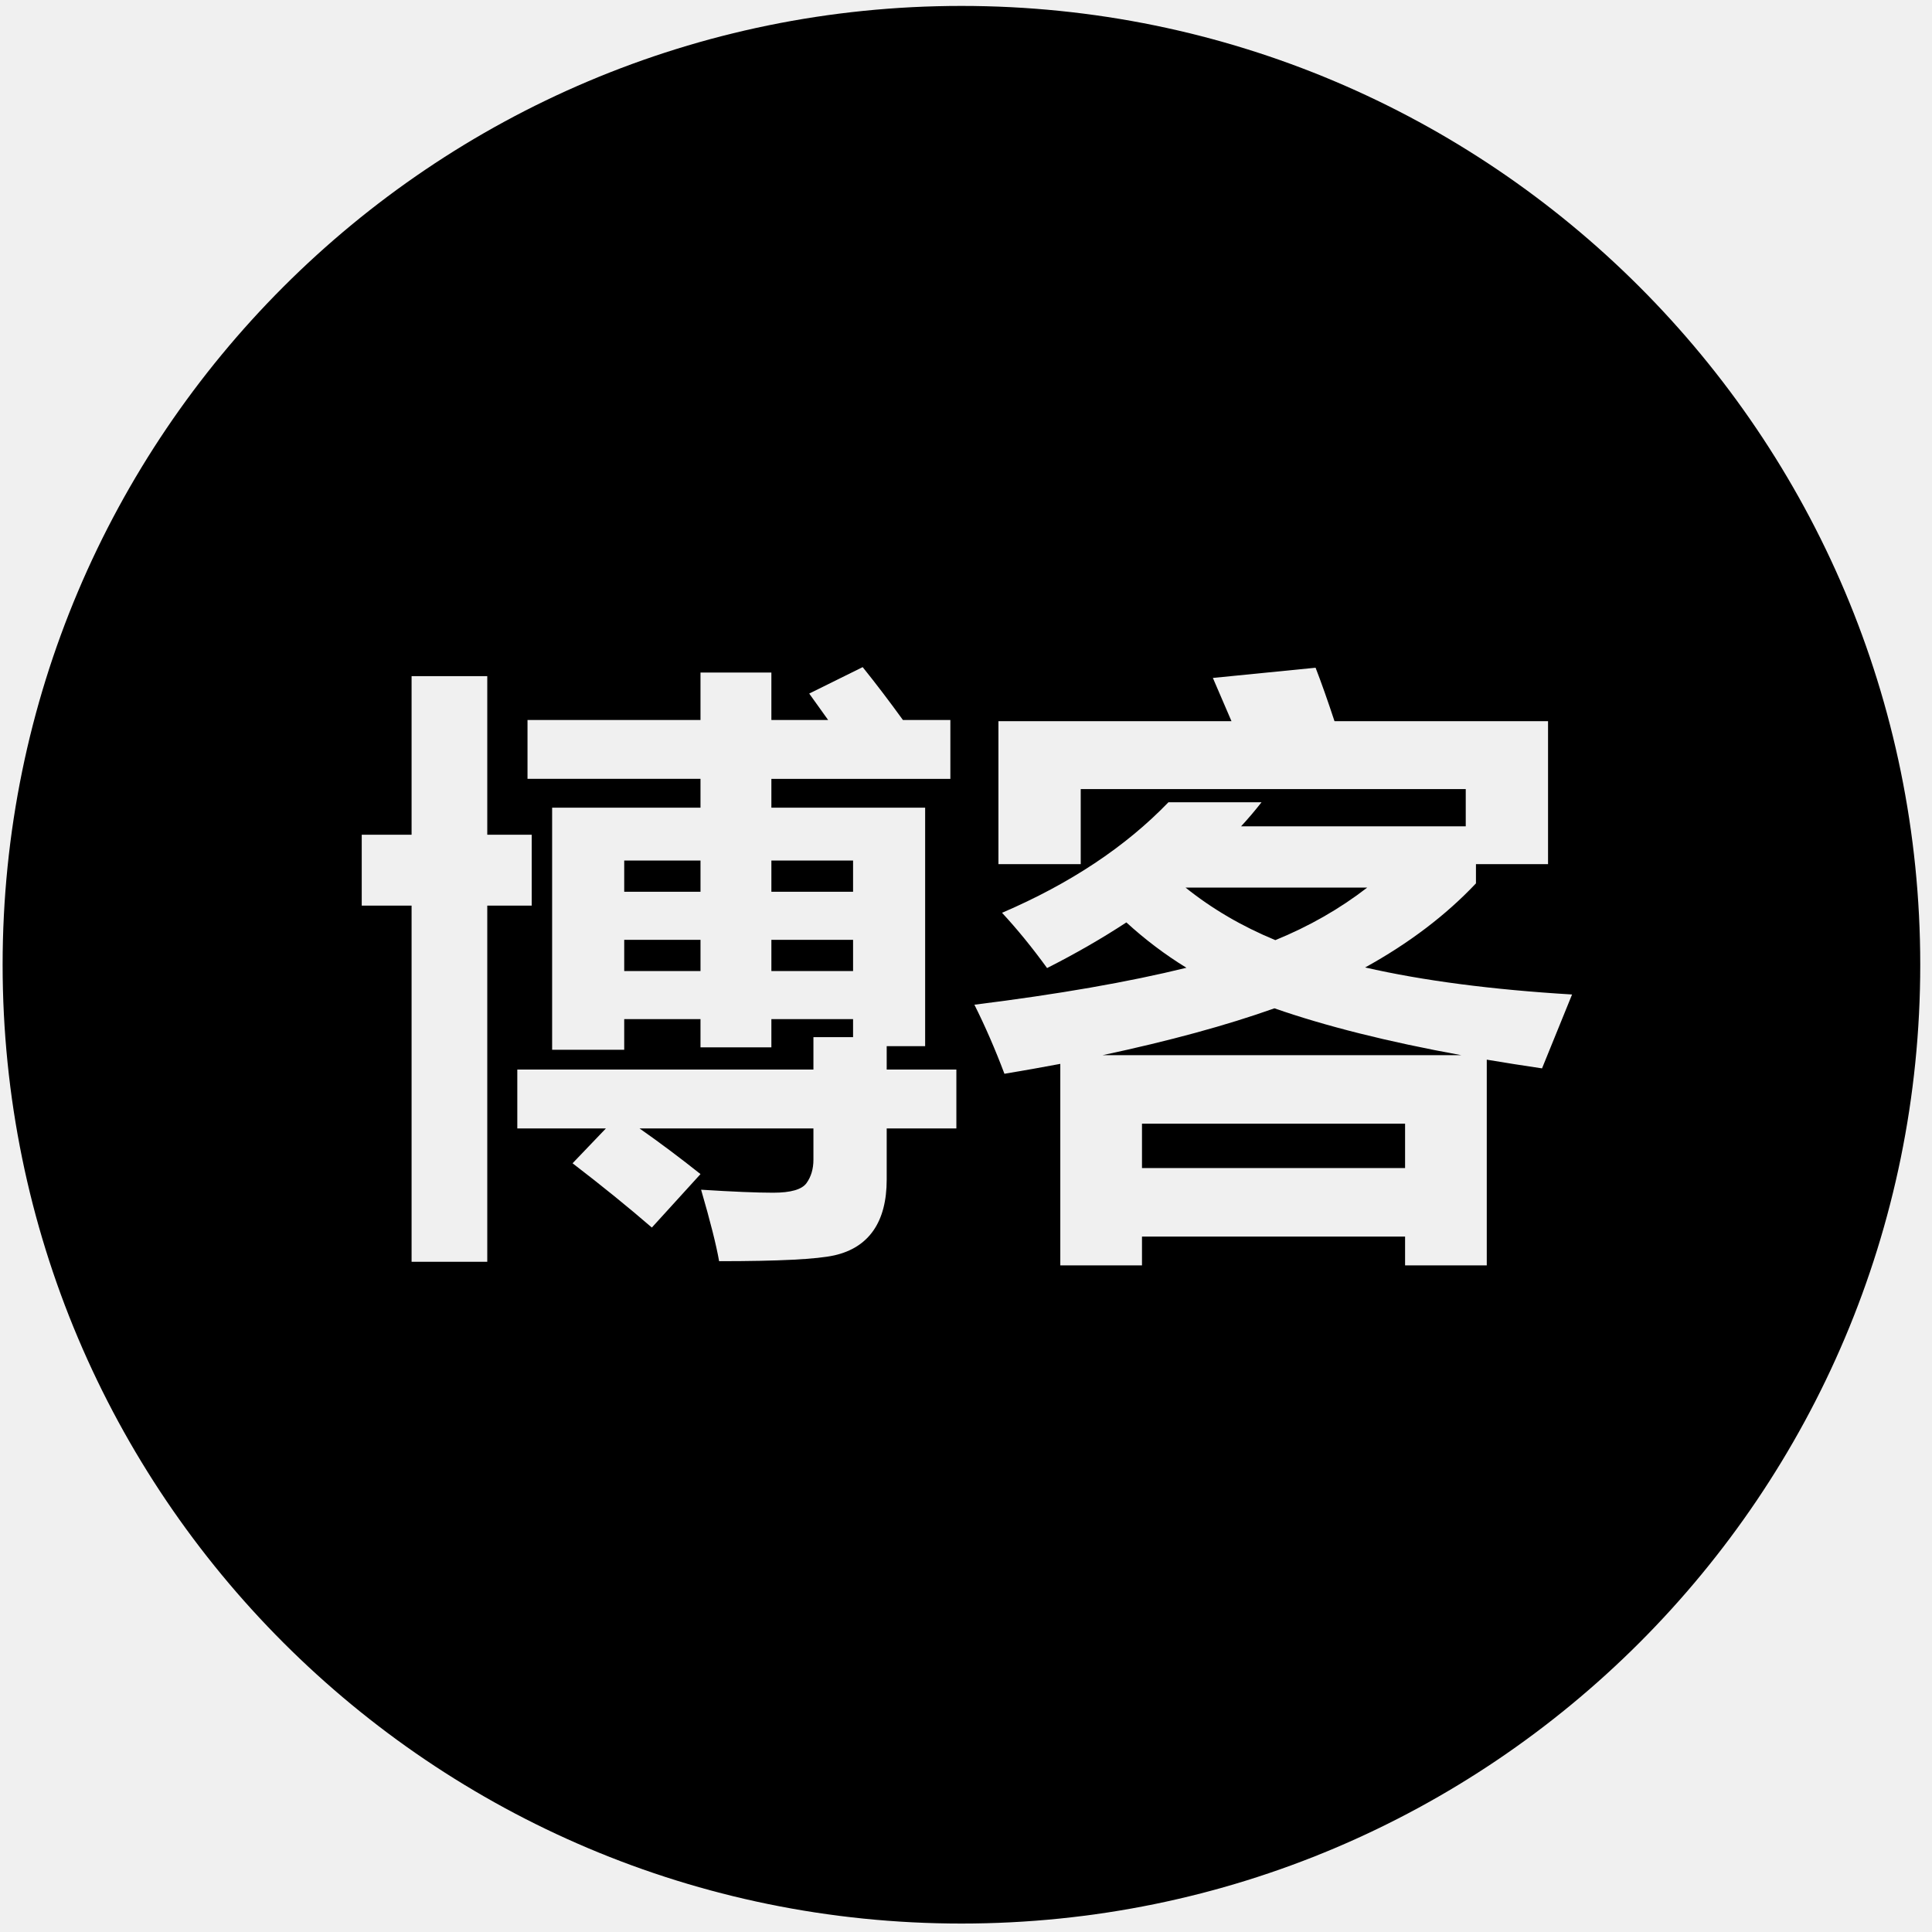
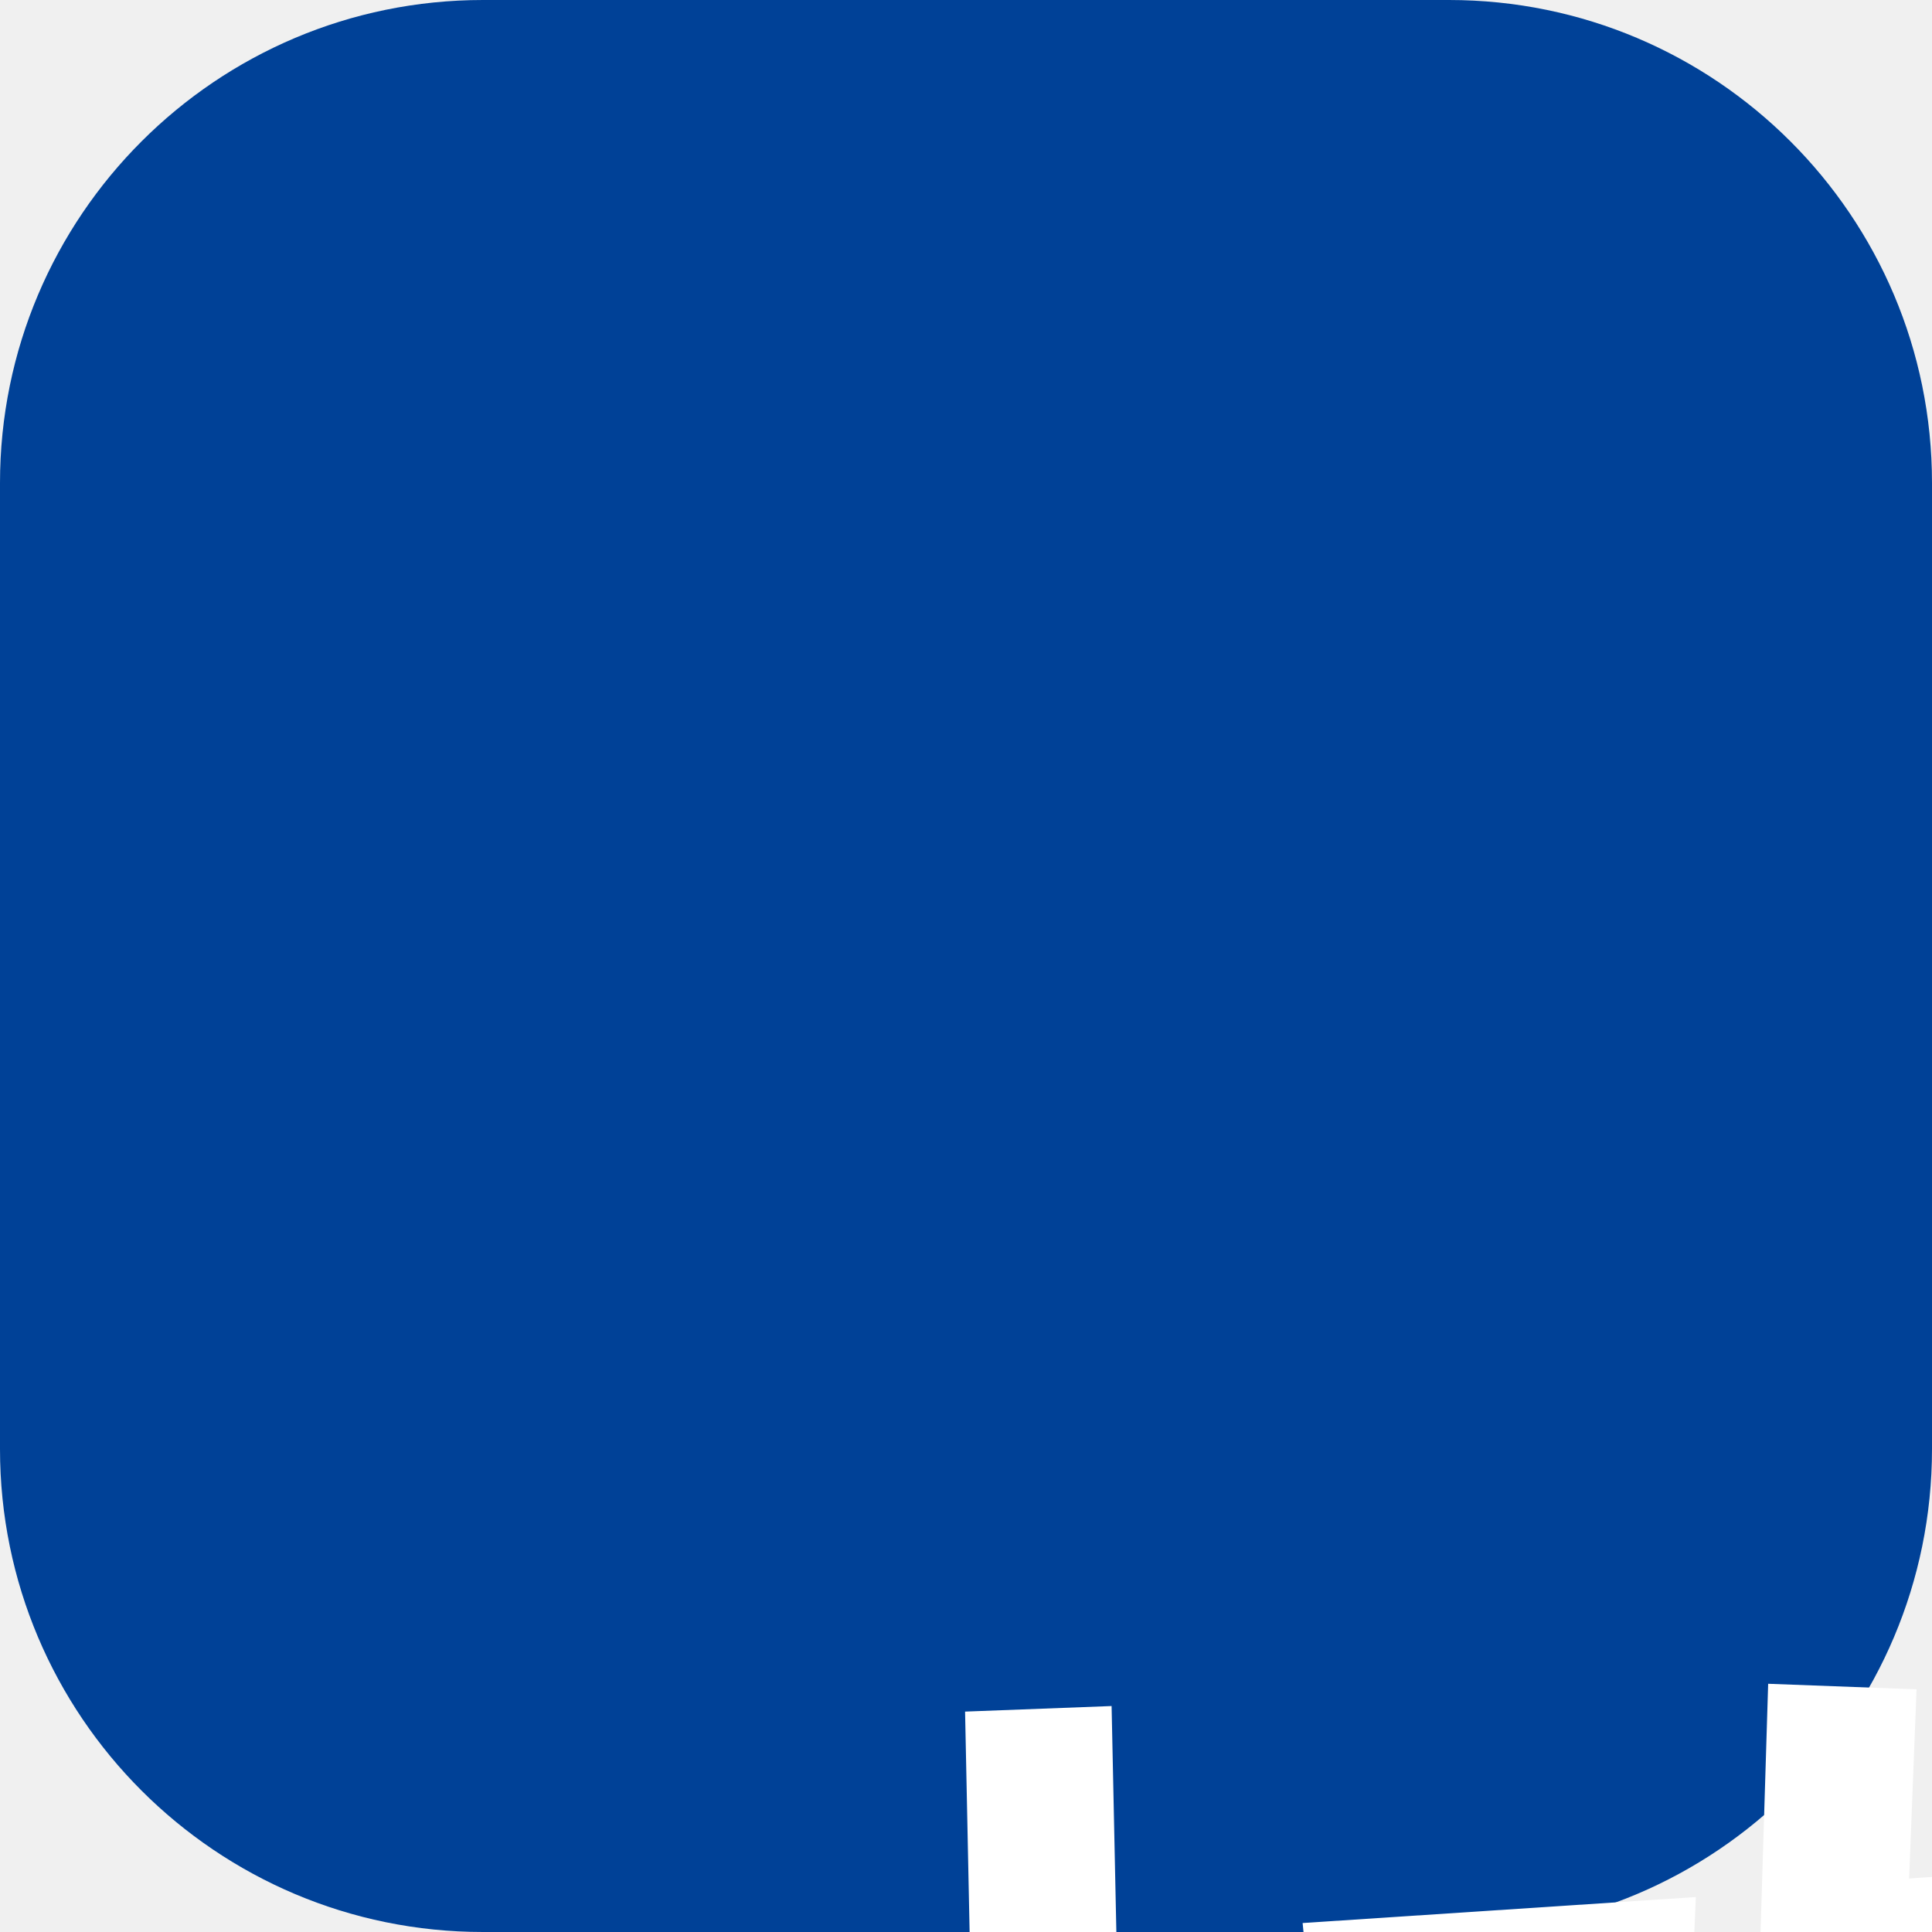
- <svg xmlns="http://www.w3.org/2000/svg" t="1726057325982" class="icon" viewBox="0 0 1024 1024" version="1.1" p-id="10547" width="200" height="200">
-   <path d="M1017.771 511.331c0 280.666-227.523 508.191-508.191 508.191s-508.19-227.525-508.19-508.191c0-280.665 227.523-508.19 508.191-508.19s508.19 227.523 508.19 508.19zM191.726 479.984h26.423v188.788h40.113v-188.788h23.558v-37.567h-23.558v-84.048h-40.113v84.048h-26.423v37.567zM274.182 598.096h46.958l-17.669 18.465c15.493 11.884 29.502 23.241 42.023 34.065l25.787-28.334c-10.932-8.701-21.703-16.766-32.314-24.195h92.165v16.555c0 4.882-1.221 9.022-3.662 12.417-2.443 3.395-8.332 5.093-17.669 5.093-8.703 0-21.437-0.532-38.205-1.591 4.88 16.766 8.063 29.393 9.551 37.885 31.622 0 51.998-1.036 61.126-3.104 9.126-2.068 16.023-6.475 20.692-13.212 4.669-6.74 7.004-15.734 7.004-26.981v-27.061h36.929v-31.2h-36.929v-12.417h20.375v-126.389h-81.5v-15.281h94.871v-31.2h-25.15c-7.217-9.973-14.326-19.314-21.33-28.017l-28.334 14.007 10.029 14.007h-30.085v-25.151h-37.567v25.151h-91.687v31.2h91.687v15.281h-78.636v128.3h38.205v-16.236h40.432v14.964h37.567v-14.964h43.298v9.551h-21.012v17.191h-156.951v31.2zM330.85 456.107h40.432v16.555h-40.432v-16.555zM330.85 498.13h40.432v16.555h-40.432v-16.555zM452.146 472.662h-43.298v-16.555h43.298v16.555zM408.85 498.13h43.298v16.555h-43.298v-16.555zM605.279 670.683v-15.281h139.442v15.281h43.298v-109.039c9.443 1.591 19.205 3.131 29.289 4.615l15.919-39.158c-42.449-2.547-79.008-7.323-109.675-14.326 23.241-12.838 42.819-27.697 58.738-44.571v-10.188h38.205v-75.771h-113.179c-3.715-11.247-7.059-20.692-10.029-28.334l-54.441 5.411 9.87 22.923h-123.526v75.771h43.616v-39.796h204.069v19.739h-119.068c3.82-4.14 7.427-8.382 10.825-12.735h-49.346c-22.711 23.558-52.107 43.086-88.186 58.579 8.063 8.703 16.023 18.465 23.877 29.289 15.068-7.642 29.076-15.703 42.023-24.195 9.973 9.129 20.587 17.139 31.836 24.036-30.563 7.537-68.026 14.062-112.382 19.579 5.731 11.461 11.037 23.666 15.919 36.611 10.188-1.696 20.057-3.447 29.609-5.253v106.81h43.296zM774.487 559.257h-190.062c35.339-7.534 65.687-15.81 91.052-24.832 27.061 9.445 60.063 17.725 99.010 24.832zM744.721 619.108h-139.442v-23.558h139.442v23.558zM628.359 470.433h96.305c-14.54 11.249-30.777 20.534-48.709 27.857-17.723-7.323-33.586-16.607-47.596-27.857z" fill="#000000" p-id="10548" />
+ <svg xmlns="http://www.w3.org/2000/svg" viewBox="0 0 200 200">
+   <rect width="200" height="200" rx="50" ry="50" fill="#004197" />
+   <path d="M102.528-58.368L102.912-69.888L116.544-69.504L116.736-78.336L101.760-77.568L101.376-88.704L117.120-89.280L117.504-97.920L99.456-96.192L97.152-107.520L117.888-109.632L119.232-153.408L134.592-152.832L133.824-133.248L161.280-135.168L141.120-144.192L147.072-153.984L169.152-144.960L163.584-135.360L177.216-136.320L178.176-122.880L133.248-119.424L132.864-111.168L174.528-115.200L163.200-56.640L102.528-58.368ZM39.360 7.872L36.096-150.528L51.264-151.104L52.224-105.600L71.616-107.328L72.768-92.352L52.416-90.624L54.528 7.296L39.360 7.872ZM72.384-114.816L71.040-128.640L111.744-131.328L111.168-117.888L72.384-114.816ZM85.632-52.032L75.840-107.712L90.432-110.592L100.224-54.912L85.632-52.032ZM12.480-87.168L11.136-102.144L31.296-103.680L31.488-88.896L12.480-87.168ZM156.864-101.760L132.288-99.456L131.904-89.856L154.944-90.816L156.864-101.760ZM153.024-79.872L131.520-78.912L131.136-69.120L151.104-68.544L153.024-79.872ZM116.352 4.224L118.272-7.104L133.824-5.184L136.128-52.992L151.872-52.608L151.680-47.616L181.632-49.728L182.208-35.712L151.104-33.792L149.184 13.056L116.352 4.224ZM66.816-28.608L66.240-42.624L129.792-46.272L129.216-32.256L66.816-28.608ZM83.712-19.200L91.008-29.952L116.928-17.472L109.824-5.568L83.712-19.200ZM331.968-106.560L343.104-125.184L238.656-117.120L237.504-131.520L279.936-134.592L273.600-151.104L288.576-156.480L296.448-135.744L369.984-141.312L345.216-99.072L331.968-106.560ZM213.120-94.656L219.264-139.200L235.008-137.472L229.056-92.736L213.120-94.656ZM336-45.120L323.712 6.144L274.176 3.264L274.752-10.752L311.616-8.832L316.992-32.832L270.912-29.568L269.376-43.200L329.280-47.424L258.048-72.576L264.384-84.864L283.392-78.528L313.920-95.424L279.360-91.584L276.096-103.872L237.504-64.704L225.600-73.344L269.376-117.888L282.624-110.400L277.248-105.024L326.592-109.248L336-93.504L300.480-72.768L373.248-48.960L366.144-34.368L336-45.120ZM254.400 10.176L245.952-40.512L220.032-25.536L210.432-37.824L260.736-65.664L277.824-59.136L247.872-41.664L261.504-44.160L270.144 7.488L254.400 10.176Z" fill="#fff" transform="translate(63.808, 327.712)" />
</svg>
